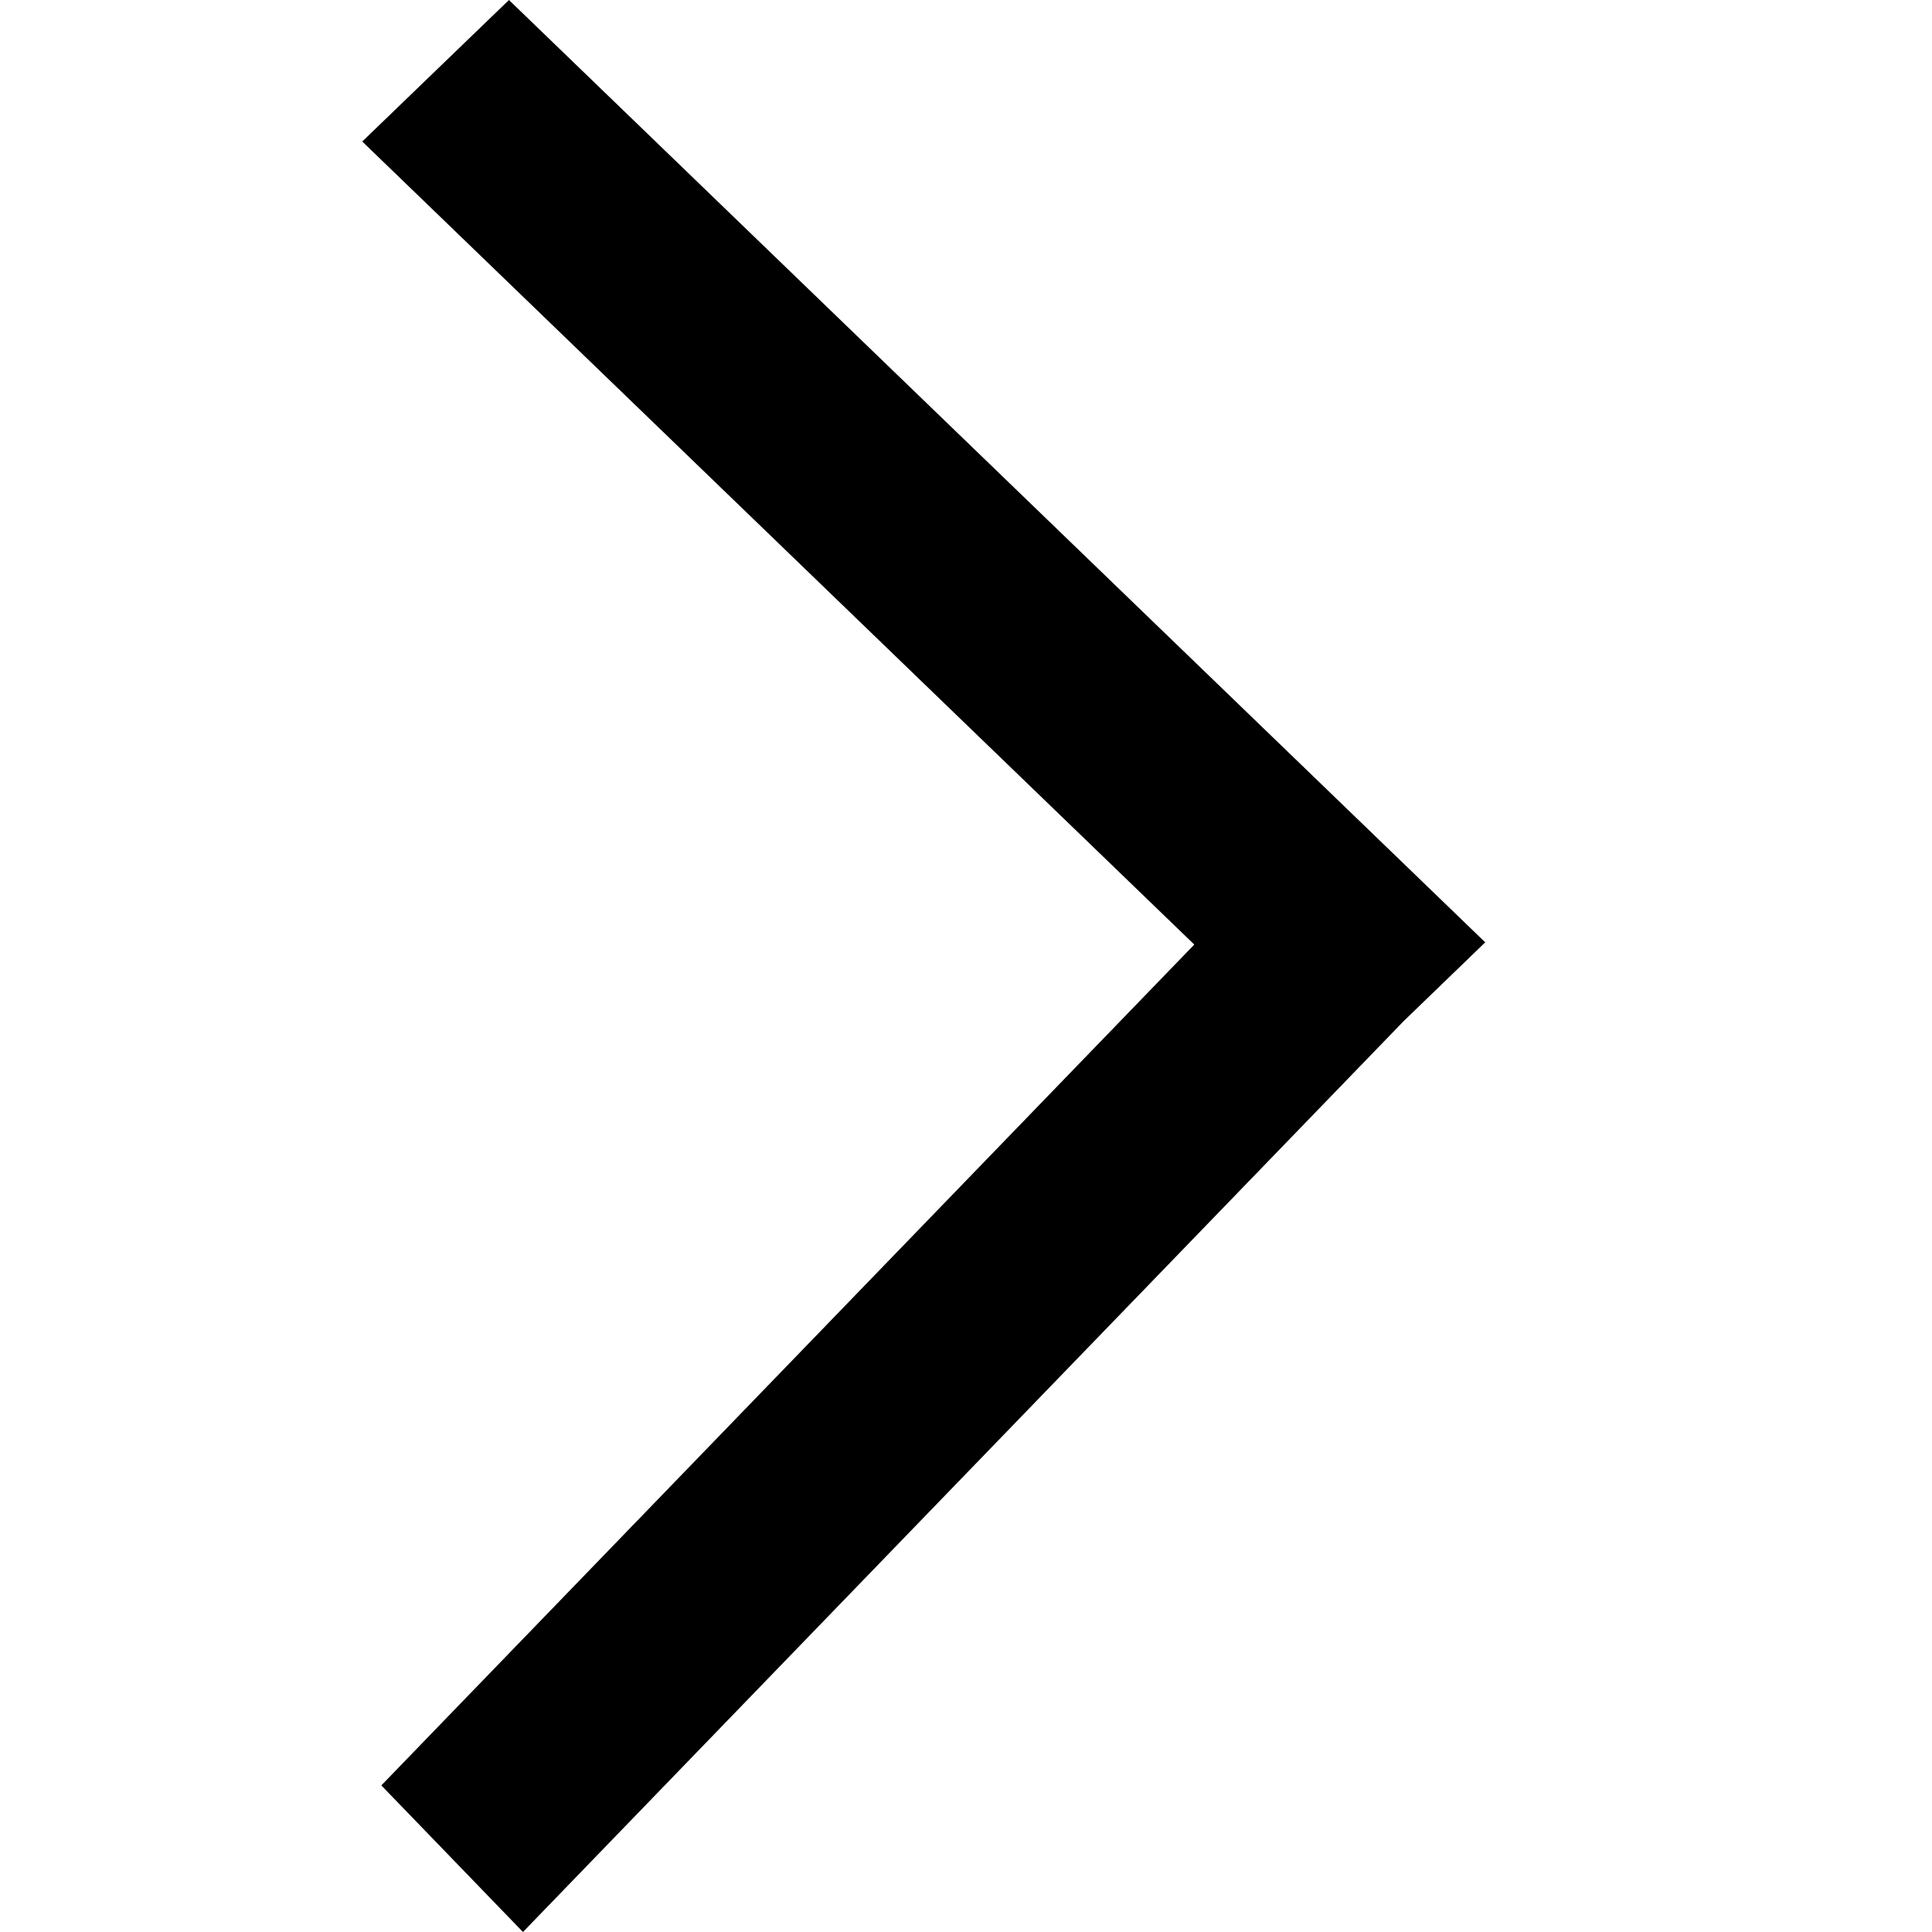
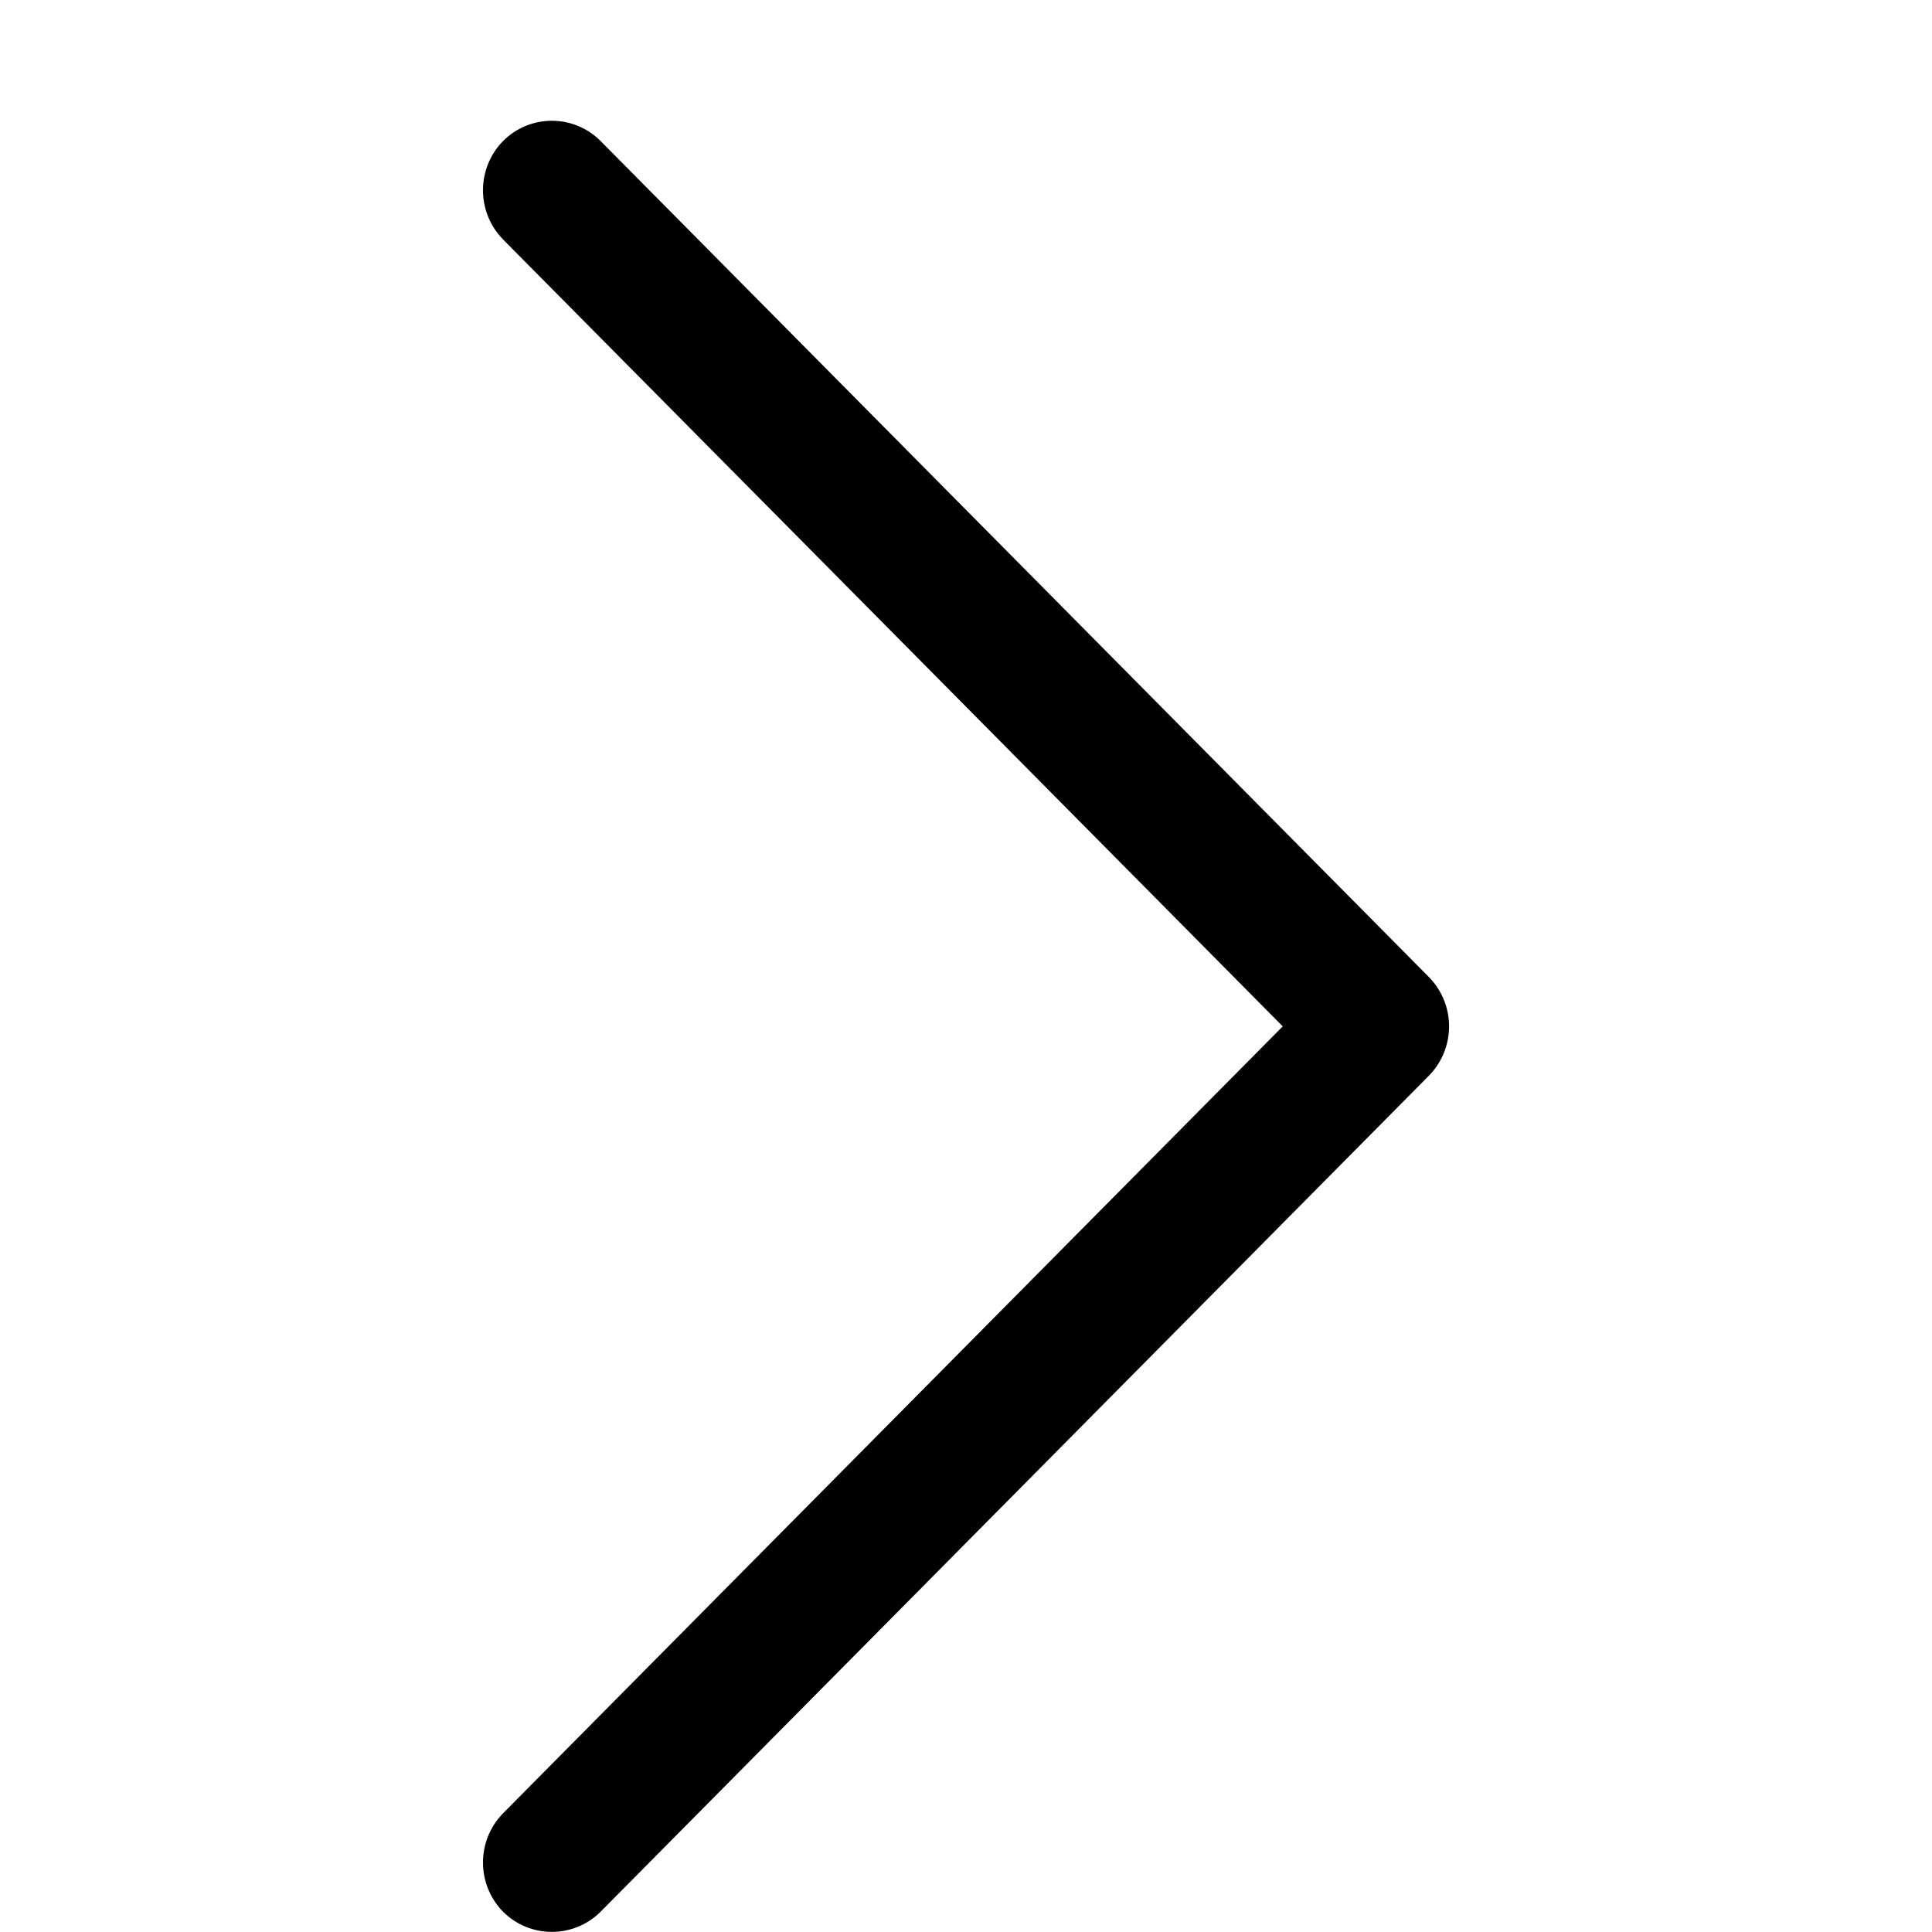
<svg xmlns="http://www.w3.org/2000/svg" id="icon-chevron-right" viewBox="0 0 16 16">
-   <path d="M9.89 7.823l-6.732 6.963L4.331 16l7.292-7.542.677-.654L4.215 0 3 1.172l6.89 6.65z" fill-rule="evenodd" />
+   <path d="M11.834 8.092a.583.583 0 0 1 0 .816l-6.86 6.924a.572.572 0 0 1-.808 0 .583.583 0 0 1 0-.815L10.623 8.5 4.166 1.983a.583.583 0 0 1 0-.815.57.57 0 0 1 .808 0l6.86 6.924Z" />
</svg>
